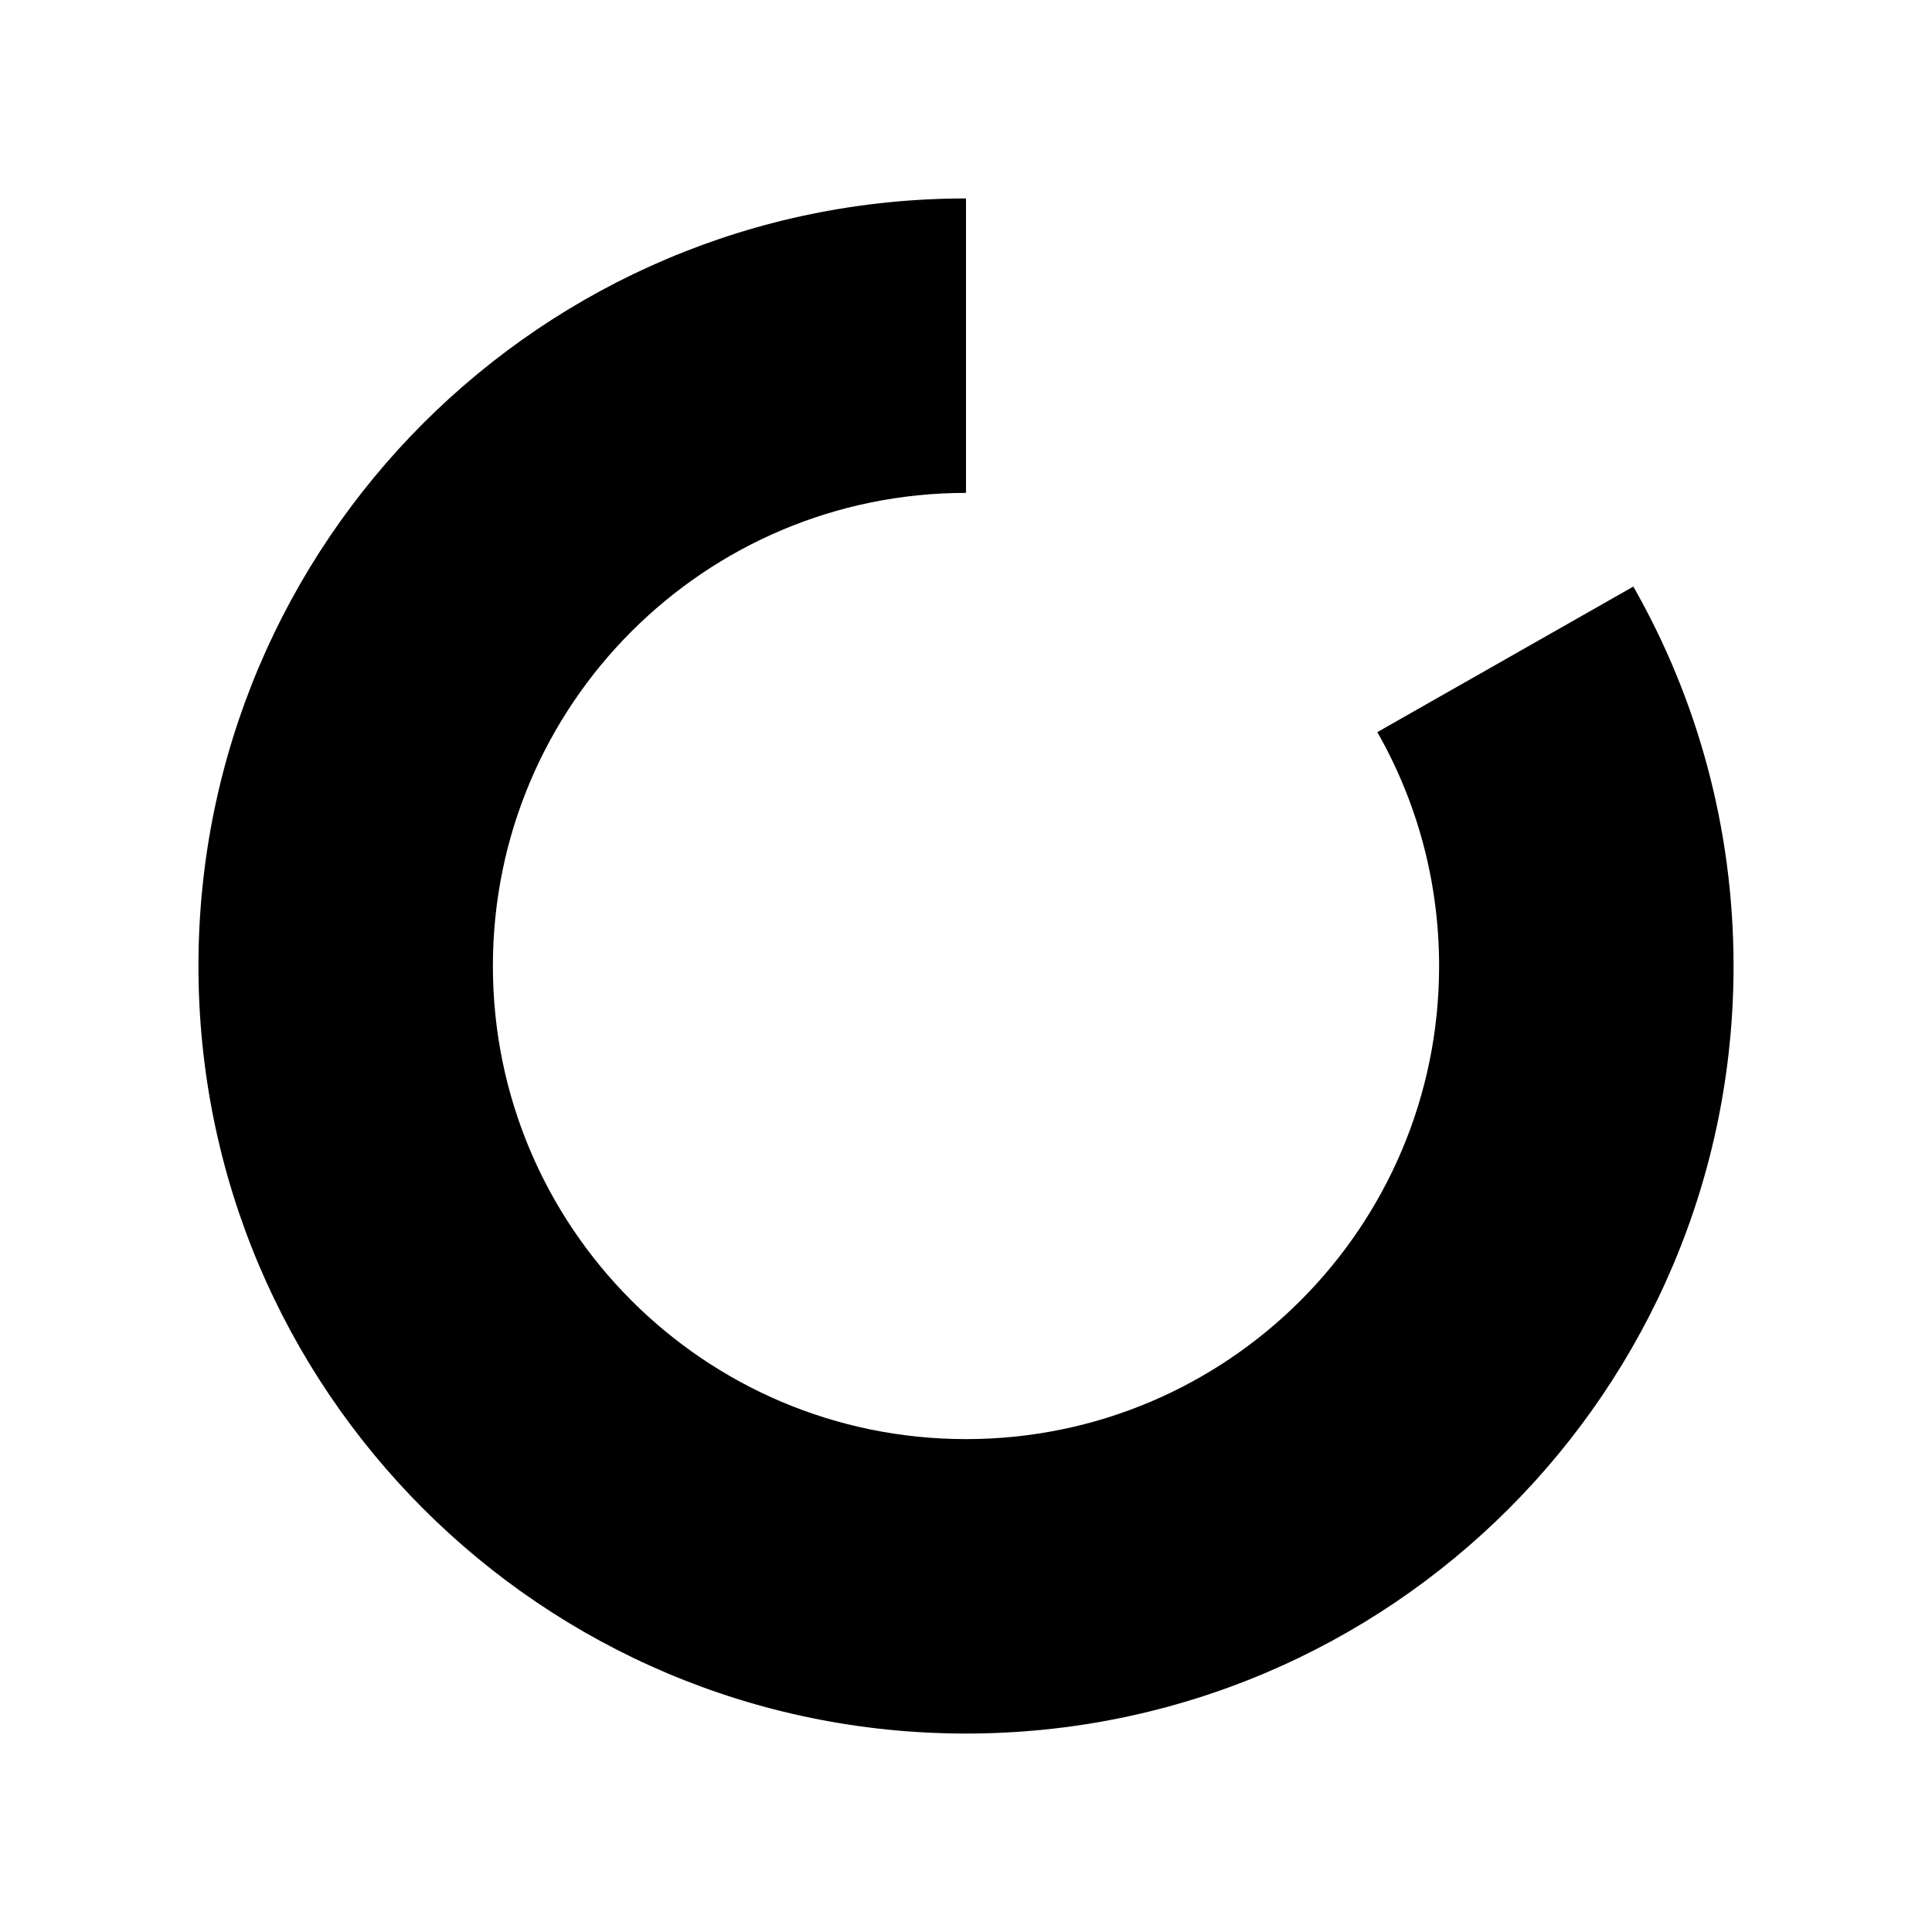
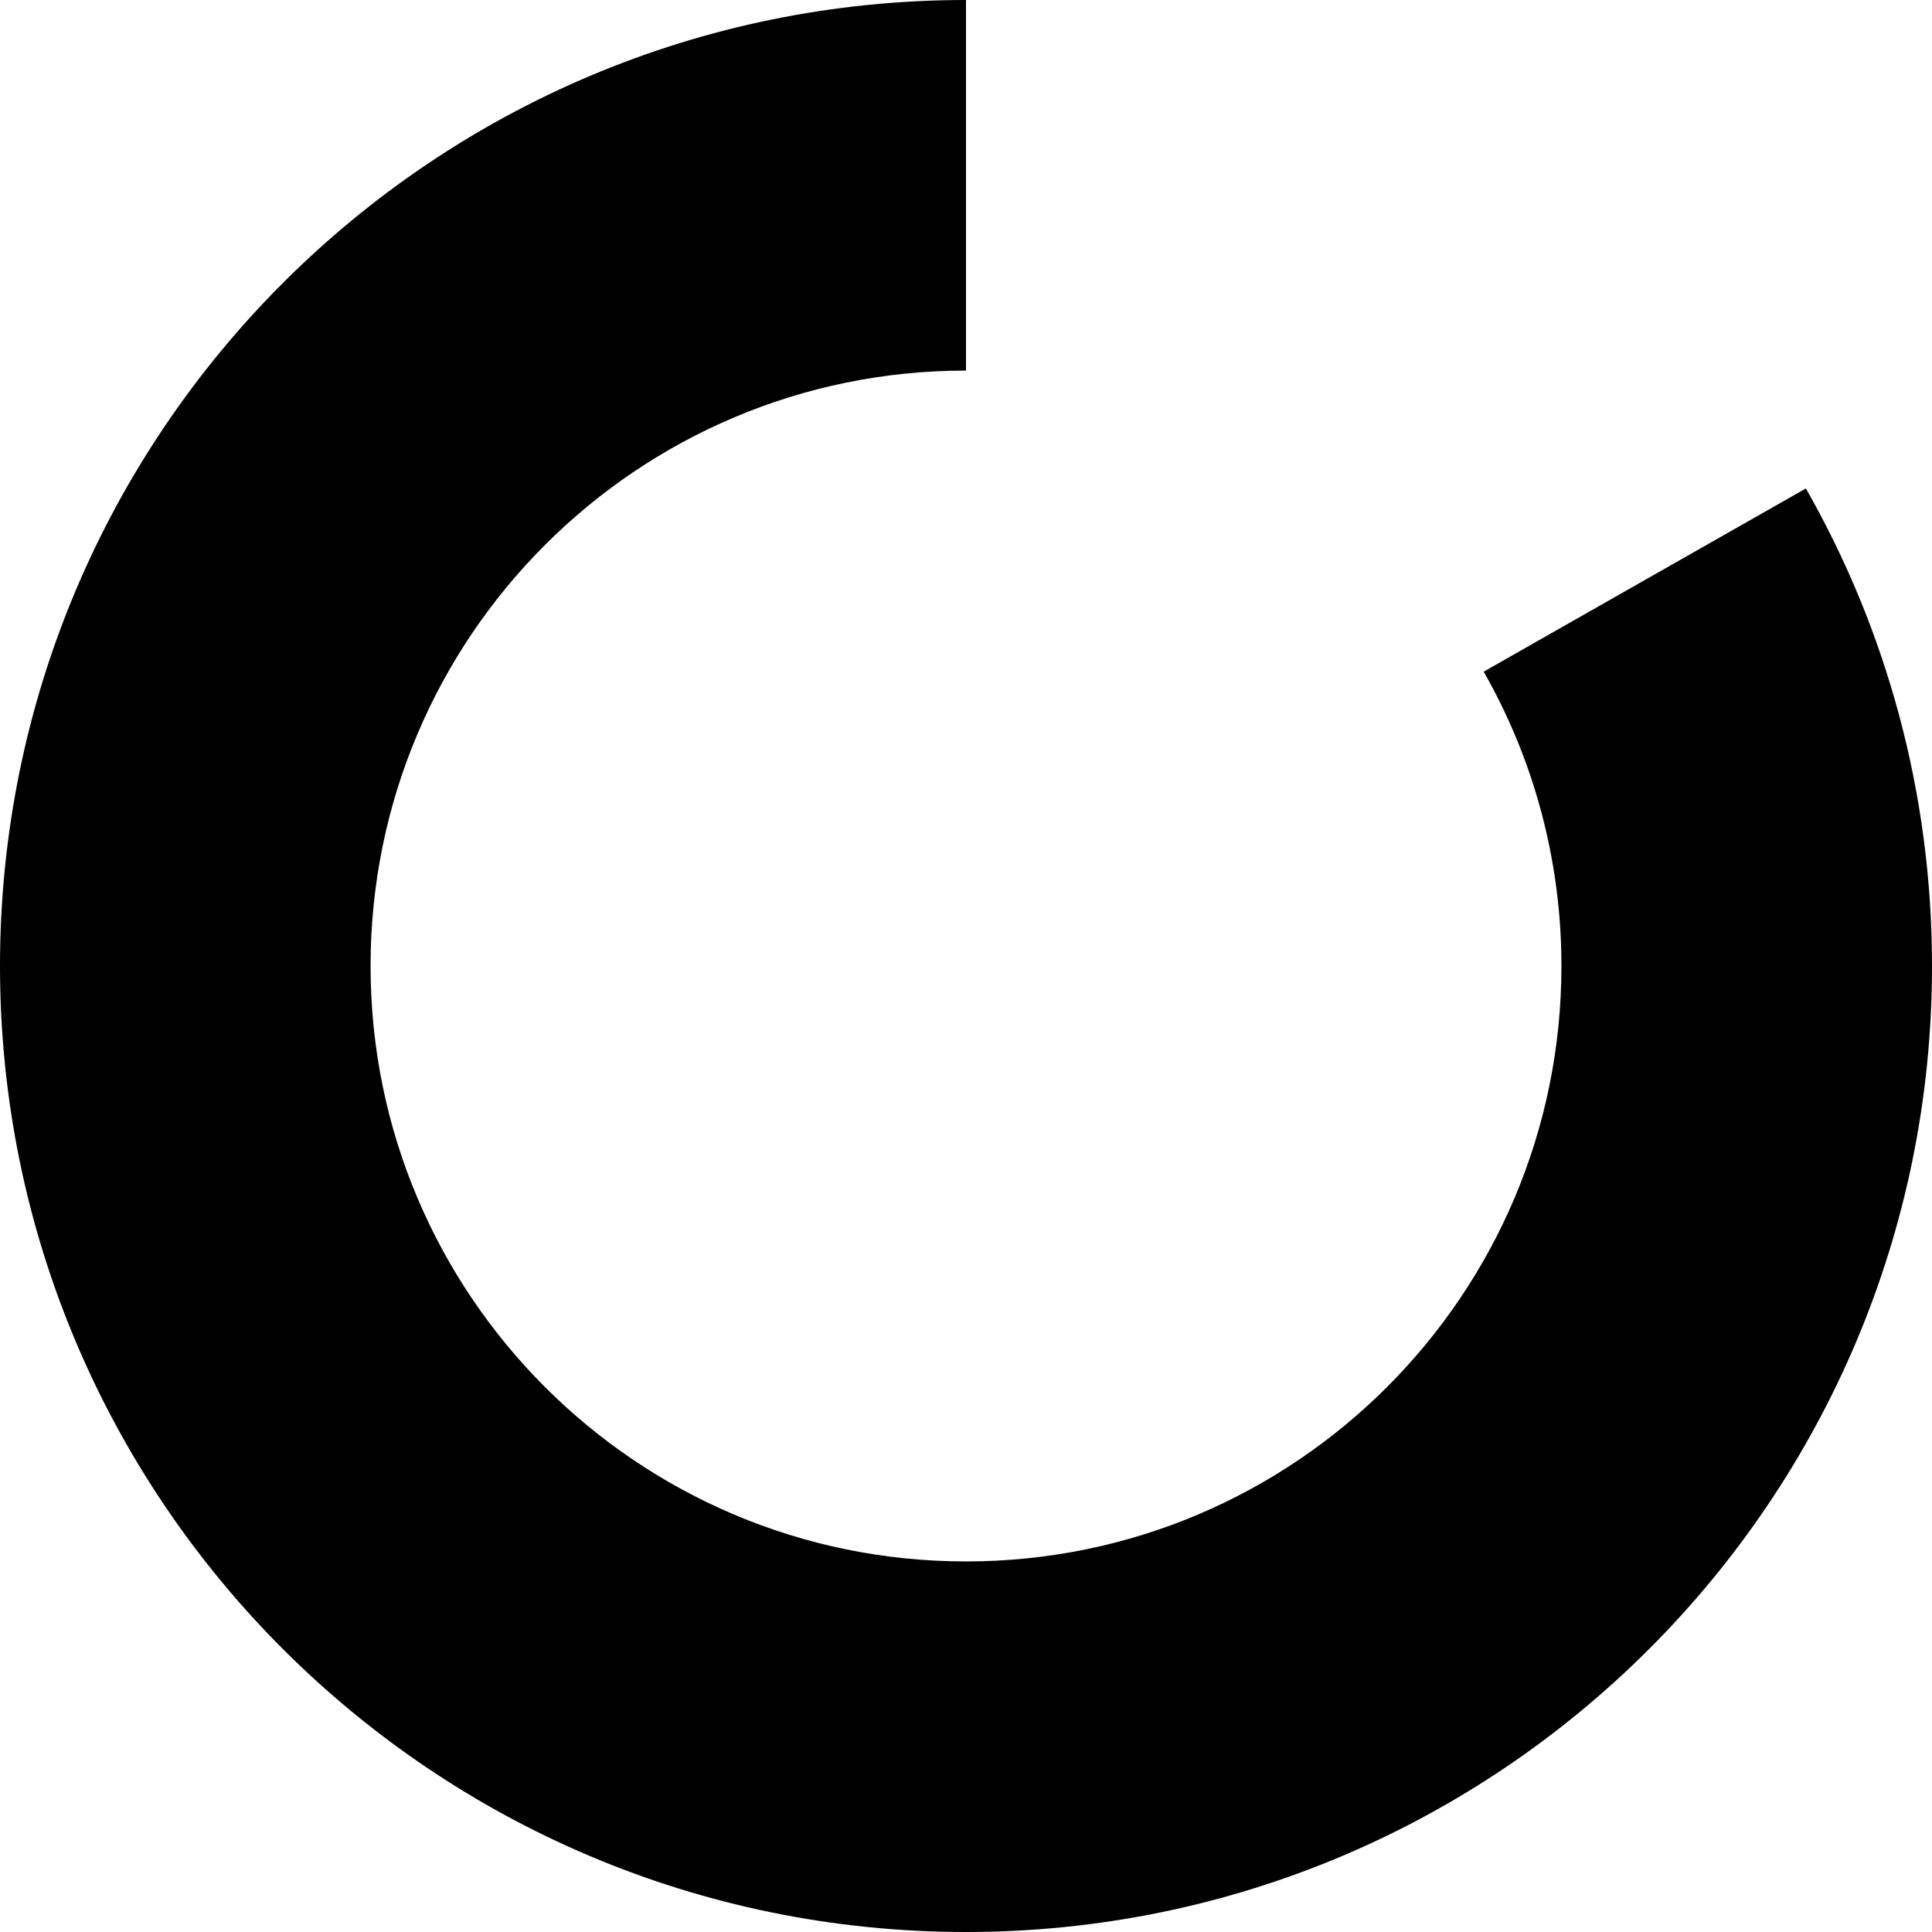
<svg xmlns="http://www.w3.org/2000/svg" version="1.0" id="Layer_1" x="0px" y="0px" width="1024px" height="1024px" viewBox="0 0 1024 1024" enable-background="new 0 0 1024 1024" xml:space="preserve">
-   <path d="M865.705,310.889c33.799,59.316,53.113,127.957,53.113,201.111c0,224.68-182.139,406.818-406.818,406.818  S105.182,736.68,105.182,512S287.32,105.182,512,105.182v156.061c-138.49,0-250.758,112.268-250.758,250.758  c0,138.49,112.268,250.758,250.758,250.758c138.489,0,250.758-112.268,250.758-250.758c0-45.091-11.91-87.398-32.744-123.96  L865.705,310.889z" />
-   <g>
- </g>
-   <g>
- </g>
-   <g>
- </g>
-   <g>
- </g>
-   <g>
- </g>
-   <g>
- </g>
+   <path d="M957.155,258.893C999.693,333.545,1024,419.932,1024,512c0,282.77-229.231,512-511.999,512C229.231,1024,0,794.77,0,512  C0,229.229,229.229,0,512.001,0v196.41c-174.297,0-315.592,141.294-315.592,315.591c0,174.296,141.295,315.591,315.592,315.591  c174.295,0,315.59-141.295,315.59-315.591c0-56.749-14.99-109.994-41.208-156.009L957.155,258.893z" />
</svg>
